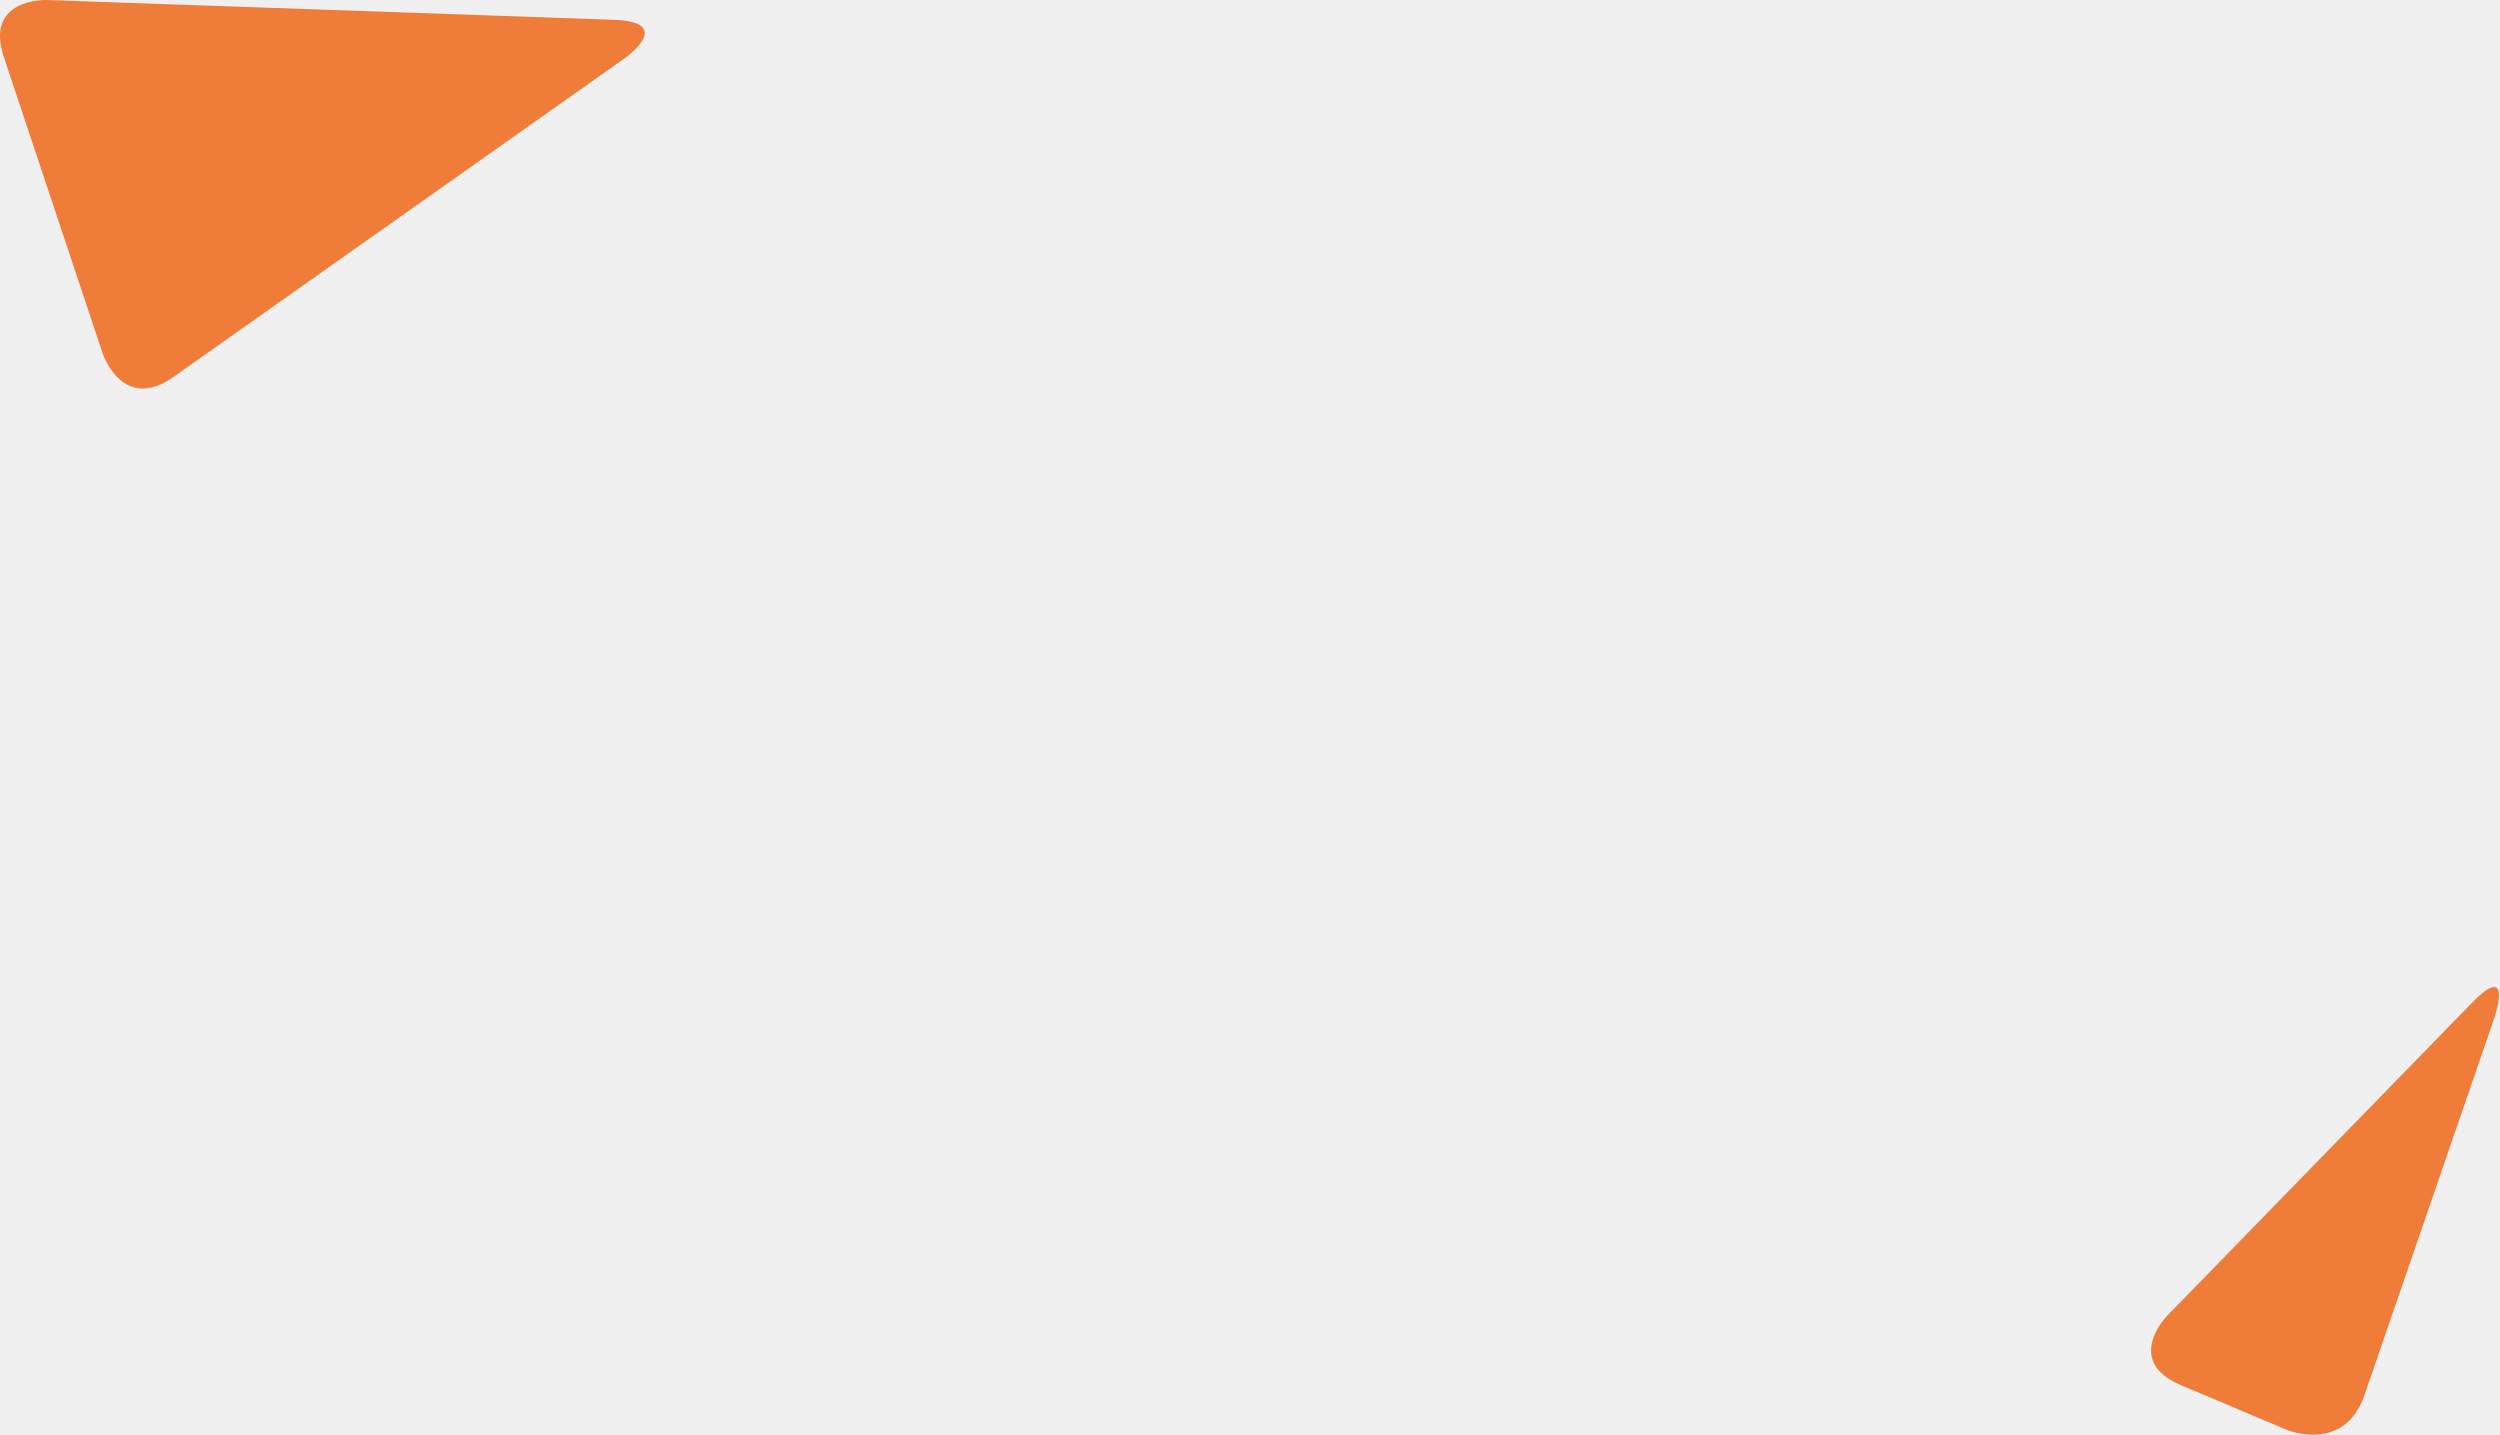
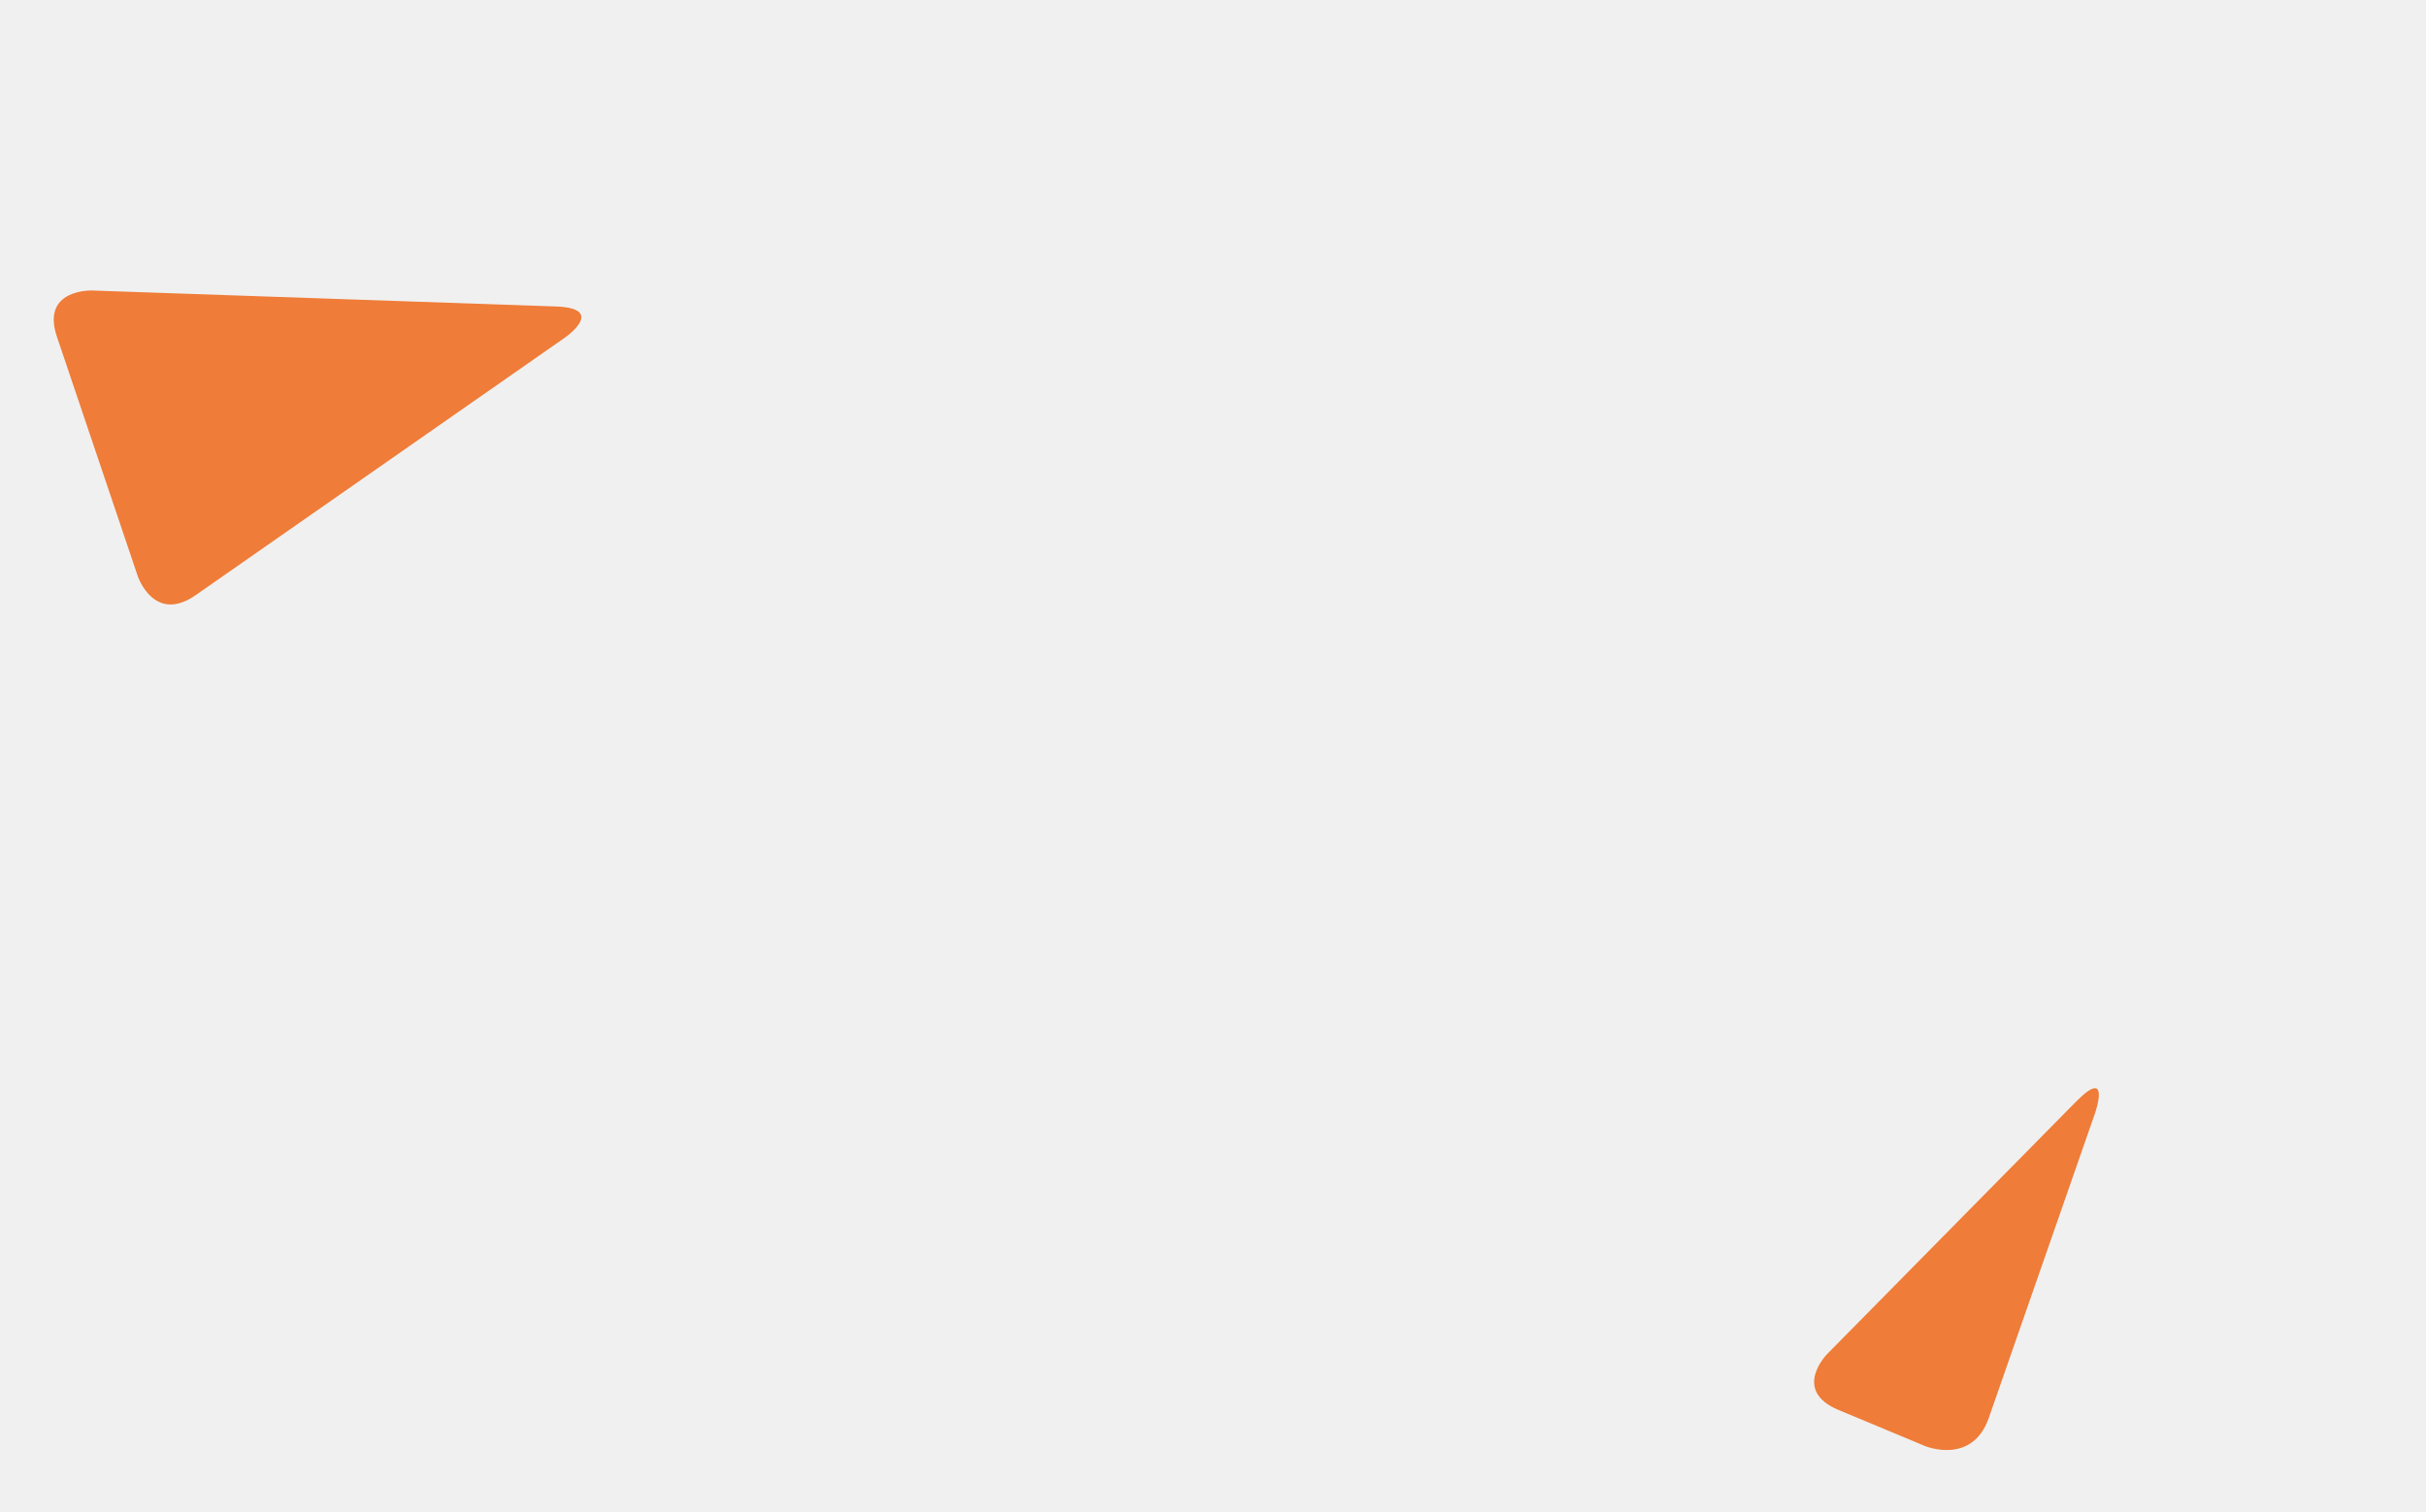
- <svg xmlns="http://www.w3.org/2000/svg" viewBox="0 0 1245.84 715.48">
-   <defs>
-     <style>.cls-1{fill:#ef7c38;}</style>
+ <svg xmlns="http://www.w3.org/2000/svg" viewBox="0 0 1413.07 880.42" version="1.1" id="svg12">
+   <defs id="defs4">
+     <style id="style2">.cls-1{fill:#68bedb;}</style>
+     <style id="style61">.cls-1{fill:#622a70;}</style>
+     <style id="style81">.cls-1{fill:#68bedb;}</style>
+     <style id="style109">.cls-1{fill:#ef7c38;}</style>
+     <style id="style137">.cls-1{font-size:370px;fill:#fff;font-family:Anton-Regular, Anton;}.cls-2{letter-spacing:0.07em;}</style>
+     <style id="style163">.cls-1{font-size:70px;fill:#fff;font-family:PlayfairDisplay-Regular, Playfair Display;}.cls-2{letter-spacing:0.03em;}.cls-3{letter-spacing:0.05em;}.cls-4{letter-spacing:0.04em;}.cls-5{letter-spacing:0.04em;}.cls-6{letter-spacing:0.05em;}.cls-7{letter-spacing:0.05em;}.cls-8{letter-spacing:0.05em;}.cls-9{letter-spacing:0.02em;}.cls-10{letter-spacing:0.05em;}.cls-11{letter-spacing:0.05em;}</style>
  </defs>
-   <g id="Laag_2" data-name="Laag 2">
-     <g id="Laag_1-2" data-name="Laag 1">
-       <path class="cls-1" d="M23.23,0S-7.93-1.08,1.93,28.5L51.21,176.34s9.86,29.58,35.32,11.59l225.07-159s25.47-18-5.69-19.07Z" />
-       <path class="cls-1" d="M1080.28,656.29s-21.75,22.34,7,34.47L1139.92,713s28.72,12.13,38.87-17.35l64.69-187.93s10.14-29.48-11.61-7.14Z" />
+   <g id="layer1" style="display:none">
+     <g data-name="Laag 2" id="Laag_2-0" transform="matrix(0.9561553,0,0,0.9439012,59.00077,20.71147)">
+       <g data-name="Laag 1" id="Laag_1-2-0">
+         <path id="path87" d="m 1376.89,658.08 c 0,0 57.21,-9.56 27.76,-59.52 L 1216,278.47 c 0,0 -29.45,-50 -6.3,-103.15 l 58.18,-133.66 c 0,0 23.12,-53.18 -33.19,-39.37 L 487.46,185.42 c 0,0 -56.34,13.81 -113.18,2.27 L 125.16,137.11 c 0,0 -56.84,-11.54 -62.42,46.19 L 0.15,831.17 c 0,0 -5.58,57.73 51.63,48.18 z" class="cls-1" style="fill:#68bedb" />
+       </g>
+     </g>
+   </g>
+   <g id="layer2" style="display:none">
+     <g data-name="Laag 2" id="Laag_2" transform="matrix(0.9561553,0,0,0.9439012,1.712446,140.2483)">
+       <g data-name="Laag 1" id="Laag_1-2">
+         <path id="path67" d="m 42.85,0 c 0,0 -58,-2 -39.06,52.79 l 121.05,351.28 c 0,0 18.89,54.84 -14.4,102.34 L 26.78,625.78 c 0,0 -33.28,47.5 24.67,45.22 L 820.2,640.5 c 0,0 58,-2.3 111.35,20.34 l 234,99.23 c 0,0 53.4,22.64 70.37,-32.82 l 190.51,-622.38 c 0,0 17,-55.46 -41,-57.51 z" class="cls-1" style="fill:#622a70" />
+       </g>
+     </g>
+   </g>
+   <g id="layer3" style="display:inline">
+     <g data-name="Laag 2" id="Laag_2-7" transform="matrix(0.9561553,0,0,0.9439012,31.30469,169.195)">
+       <g data-name="Laag 1" id="Laag_1-2-2">
+         <path id="path115" d="m 23.23,0 c 0,0 -31.16,-1.08 -21.3,28.5 l 49.28,147.84 c 0,0 9.86,29.58 35.32,11.59 l 225.07,-159 c 0,0 25.47,-18 -5.69,-19.07 z" class="cls-1" style="fill:#ef7c38" />
+         <path id="path117" d="m 1080.28,656.29 c 0,0 -21.75,22.34 7,34.47 l 52.64,22.24 c 0,0 28.72,12.13 38.87,-17.35 l 64.69,-187.93 c 0,0 10.14,-29.48 -11.61,-7.14 z" class="cls-1" style="fill:#ef7c38" />
+       </g>
+     </g>
+   </g>
+   <g id="layer4" style="display:none">
+     <g data-name="Laag 2" id="Laag_2-6" transform="translate(287.4783,264.8616)">
+       <g data-name="Laag 1" id="Laag_1-2-3">
+         <text id="text147" transform="translate(0,343.91)" class="cls-1" style="font-size:370px;font-family:Anton-Regular, Anton;fill:#ffffff">
+           <tspan id="tspan143" class="cls-2" style="letter-spacing:0.07em">JJA</tspan>
+           <tspan id="tspan145" y="0" x="601.98">B</tspan>
+         </text>
+       </g>
+     </g>
+     <g data-name="Laag 2" id="Laag_2-9" transform="translate(285.54,622.8333)">
+       <g data-name="Laag 1" id="Laag_1-2-7">
+         <text id="text199" transform="translate(1.4,59.78)" class="cls-1" style="font-size:70px;font-family:PlayfairDisplay-Regular, 'Playfair Display';fill:#ffffff">
+           <tspan id="tspan169" class="cls-2" style="letter-spacing:0.03em">J</tspan>
+           <tspan id="tspan171" y="0" x="25.06" class="cls-3" style="letter-spacing:0.05em">eu</tspan>
+           <tspan id="tspan173" y="0" x="108.15" class="cls-4" style="letter-spacing:0.04em">g</tspan>
+           <tspan id="tspan175" y="0" x="147.91" class="cls-3" style="letter-spacing:0.05em">d</tspan>
+           <tspan id="tspan177" y="0" x="213.01" class="cls-5" style="letter-spacing:0.04em">J</tspan>
+           <tspan id="tspan179" y="0" x="238.35" class="cls-3" style="letter-spacing:0.05em">urid</tspan>
+           <tspan id="tspan181" y="0" x="385.35" class="cls-6" style="letter-spacing:0.05em">i</tspan>
+           <tspan id="tspan183" y="0" x="409.29" class="cls-3" style="letter-spacing:0.05em">s</tspan>
+           <tspan id="tspan185" y="0" x="444.07" class="cls-7" style="letter-spacing:0.05em">c</tspan>
+           <tspan id="tspan187" y="0" x="481.52" class="cls-8" style="letter-spacing:0.05em">h</tspan>
+           <tspan id="tspan189" y="0" x="526.18" class="cls-9" style="letter-spacing:0.02em" />
+           <tspan id="tspan191" y="0" x="544.66" class="cls-10" style="letter-spacing:0.05em">Ad</tspan>
+           <tspan id="tspan193" y="0" x="636.43" class="cls-11" style="letter-spacing:0.05em">v</tspan>
+           <tspan id="tspan195" y="0" x="674.09" class="cls-3" style="letter-spacing:0.05em">ie</tspan>
+           <tspan id="tspan197" y="0" x="737.02">s</tspan>
+         </text>
+       </g>
    </g>
  </g>
</svg>
